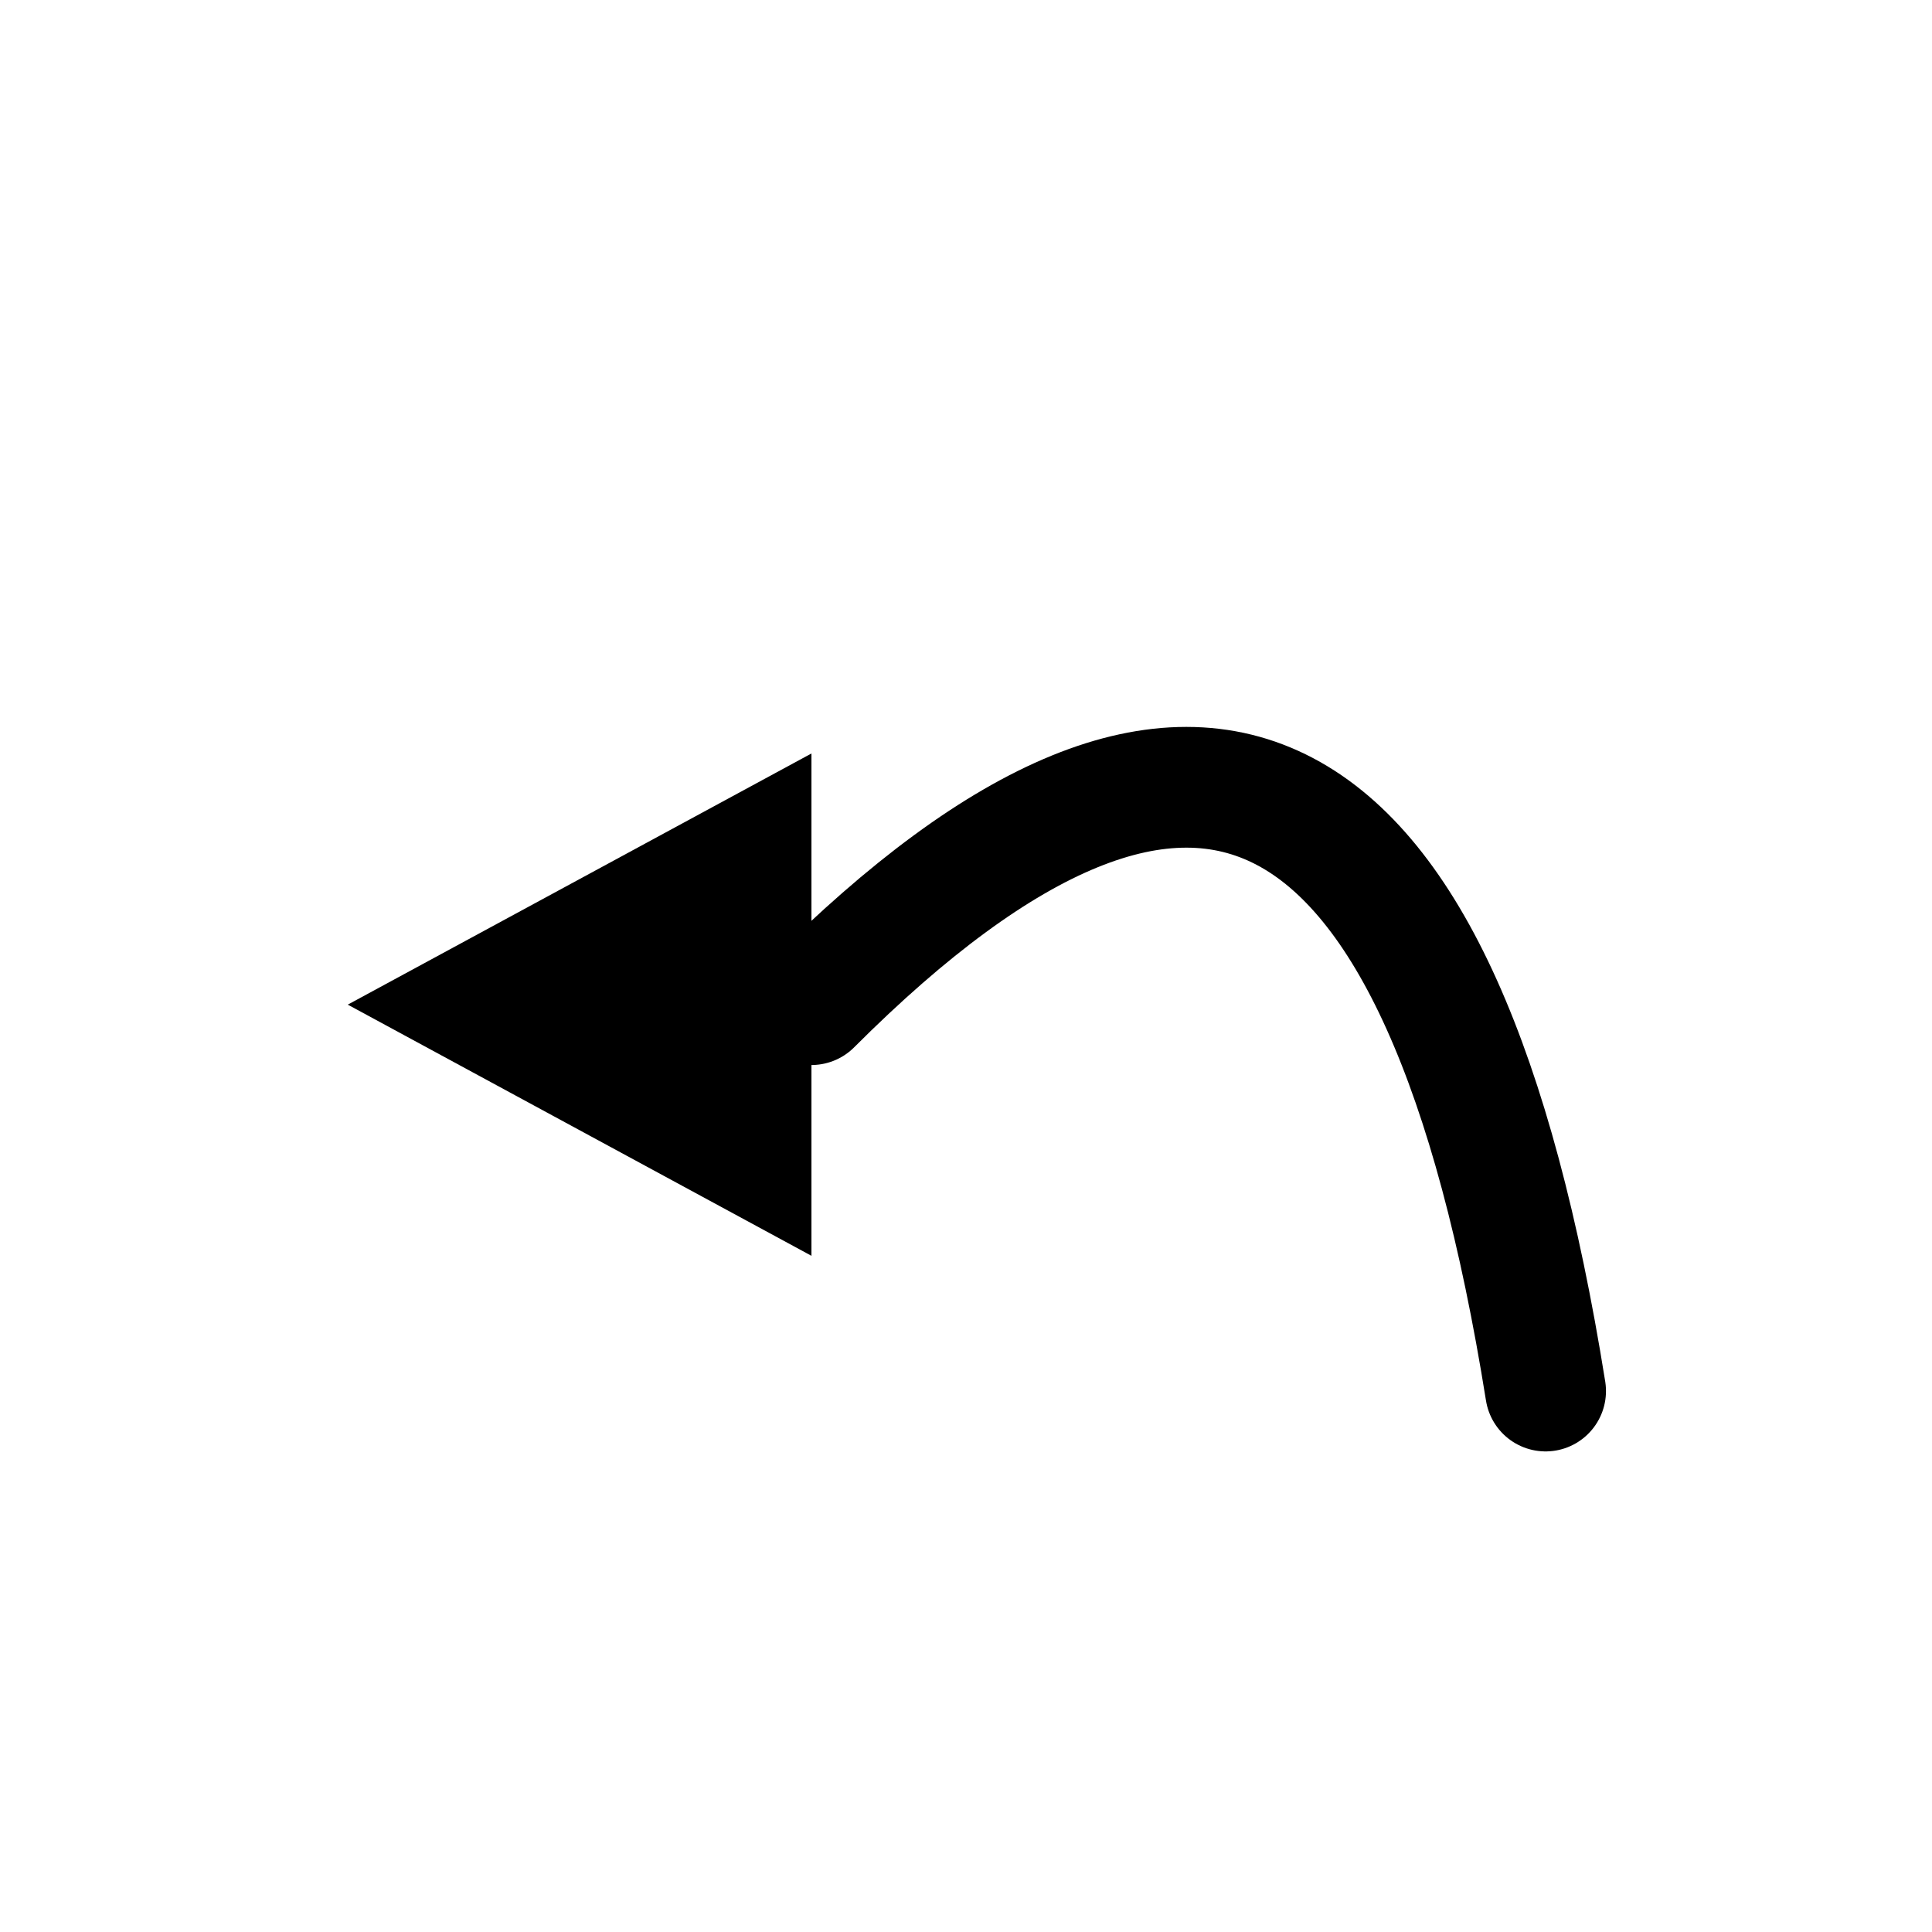
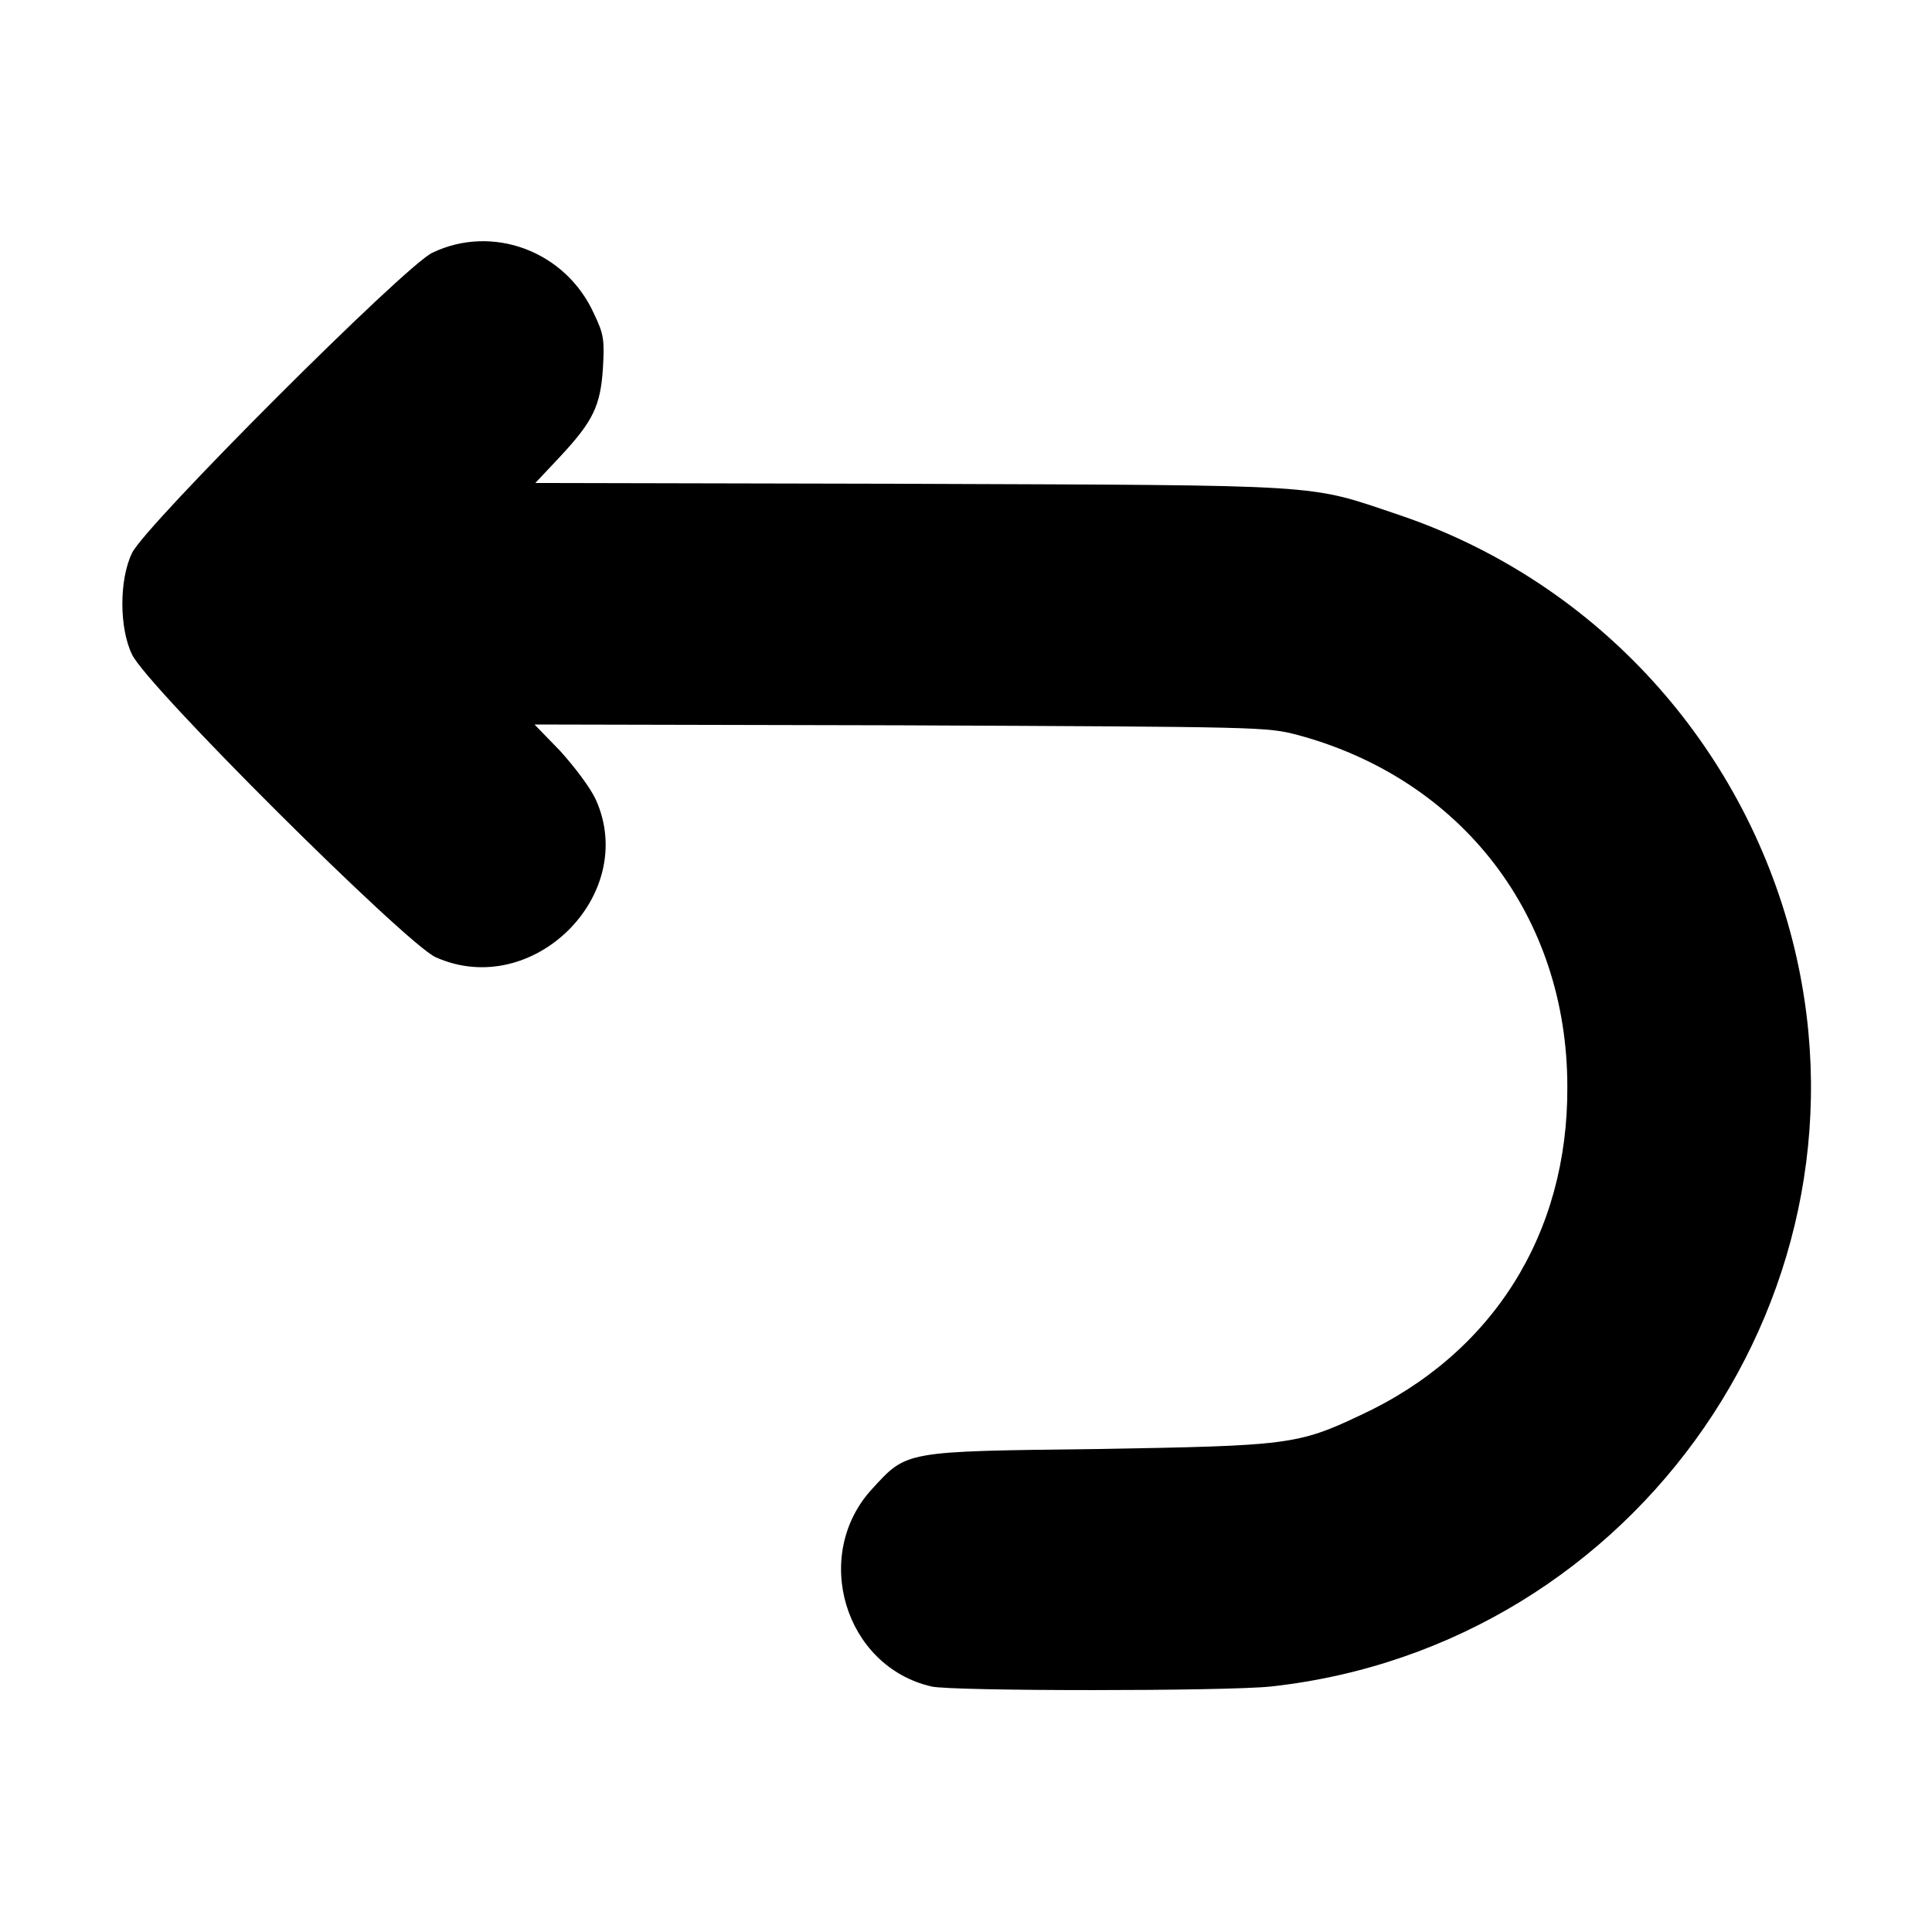
- <svg xmlns="http://www.w3.org/2000/svg" viewBox="0 0 24 24" fill="none" stroke="currentColor" stroke-linecap="round" stroke-linejoin="round">
-   <path d="M4.32 12.48 L10.08 9.36 L10.08 15.6 Z" fill="currentColor" stroke="none" />
-   <path d="M10.08 12.48 Q17.28 5.28 19.2 17.28" stroke-width="1.5" />
+ <svg xmlns="http://www.w3.org/2000/svg" viewBox="0 0 24 24" fill="currentColor" stroke="none">
+   <path d="M11.57 20.95C10.49 20.70 10.08 19.32 10.83 18.50C11.27 18.02 11.22 18.03 13.64 18.00C15.99 17.96 16.12 17.95 16.90 17.58C18.54 16.82 19.48 15.33 19.47 13.50C19.47 11.38 18.16 9.68 16.12 9.13C15.73 9.03 15.71 9.03 11.18 9.01L6.64 9.00 L6.96 9.33C7.14 9.53 7.33 9.78 7.40 9.93C7.94 11.12 6.61 12.43 5.41 11.89C5.04 11.72 1.82 8.52 1.64 8.13C1.48 7.80 1.48 7.20 1.64 6.87C1.80 6.53 5.03 3.30 5.37 3.14C6.12 2.78 7.03 3.12 7.38 3.90C7.50 4.15 7.51 4.22 7.49 4.57C7.46 5.04 7.37 5.23 6.96 5.67L6.65 6.00 L11.30 6.01C16.53 6.03 16.23 6.01 17.36 6.39C19.75 7.19 21.58 9.14 22.24 11.58C23.43 15.99 20.35 20.45 15.79 20.95C15.24 21.01 11.82 21.01 11.57 20.95Z" />
</svg>
